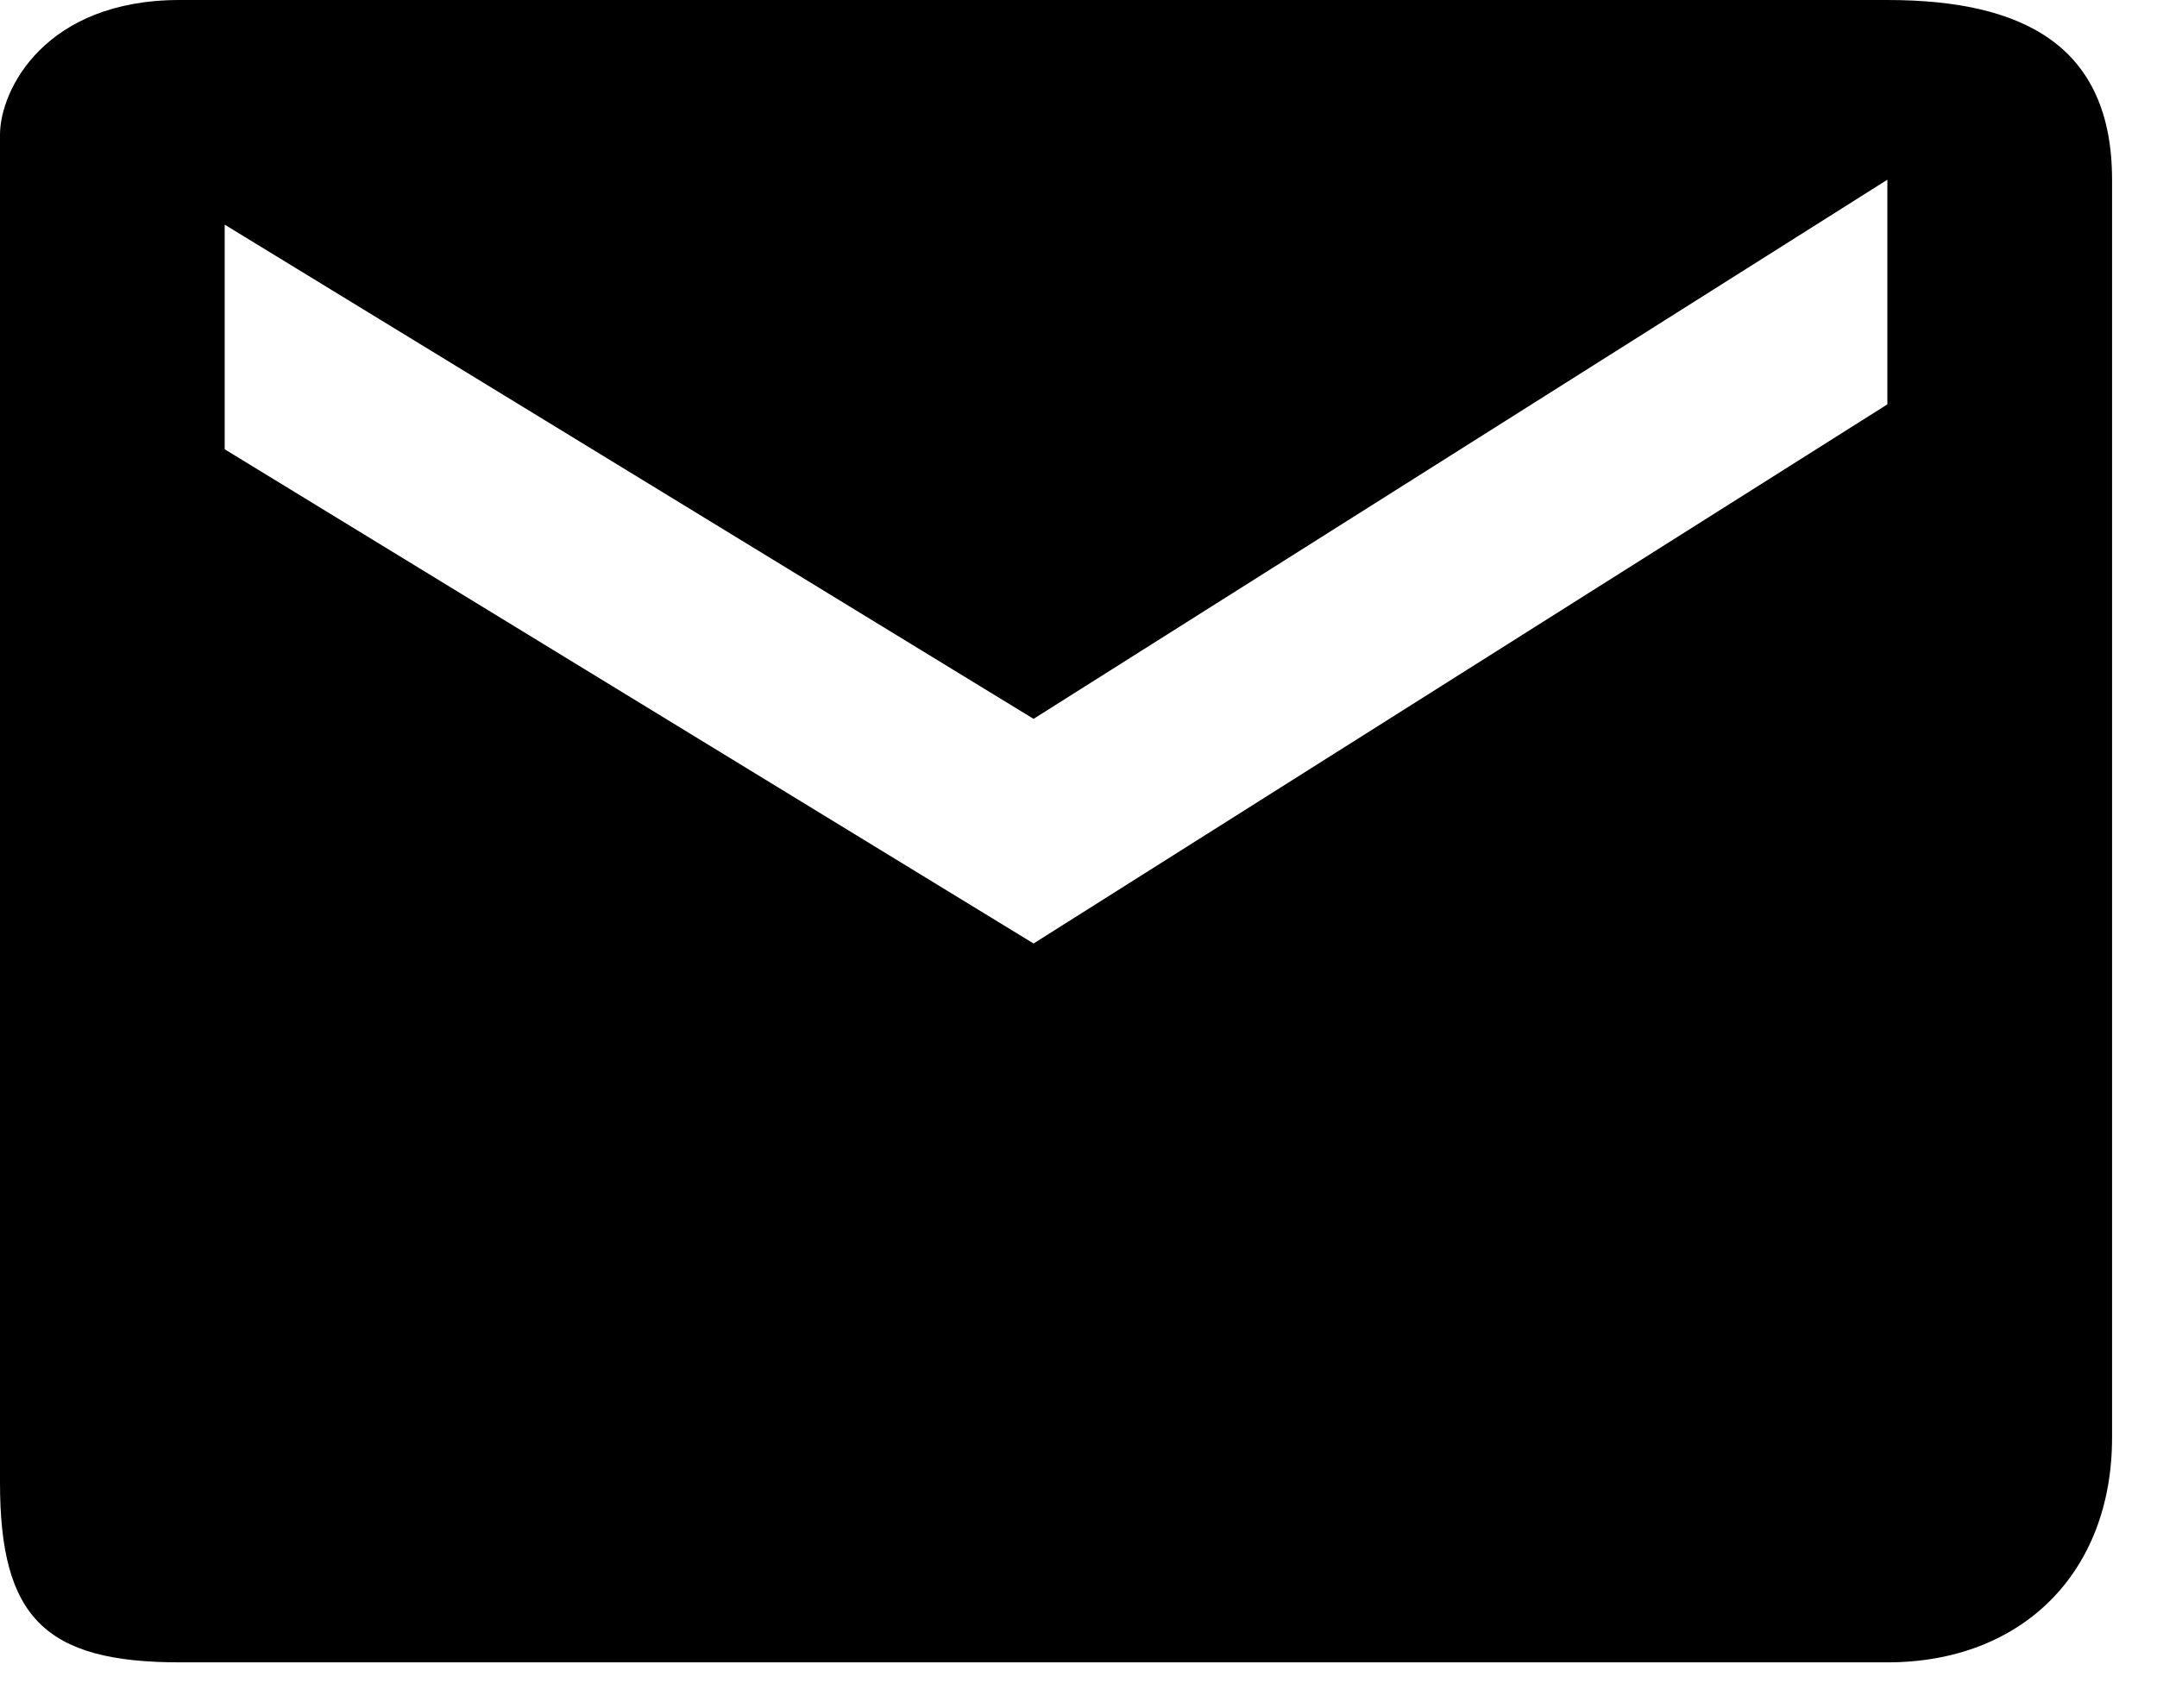
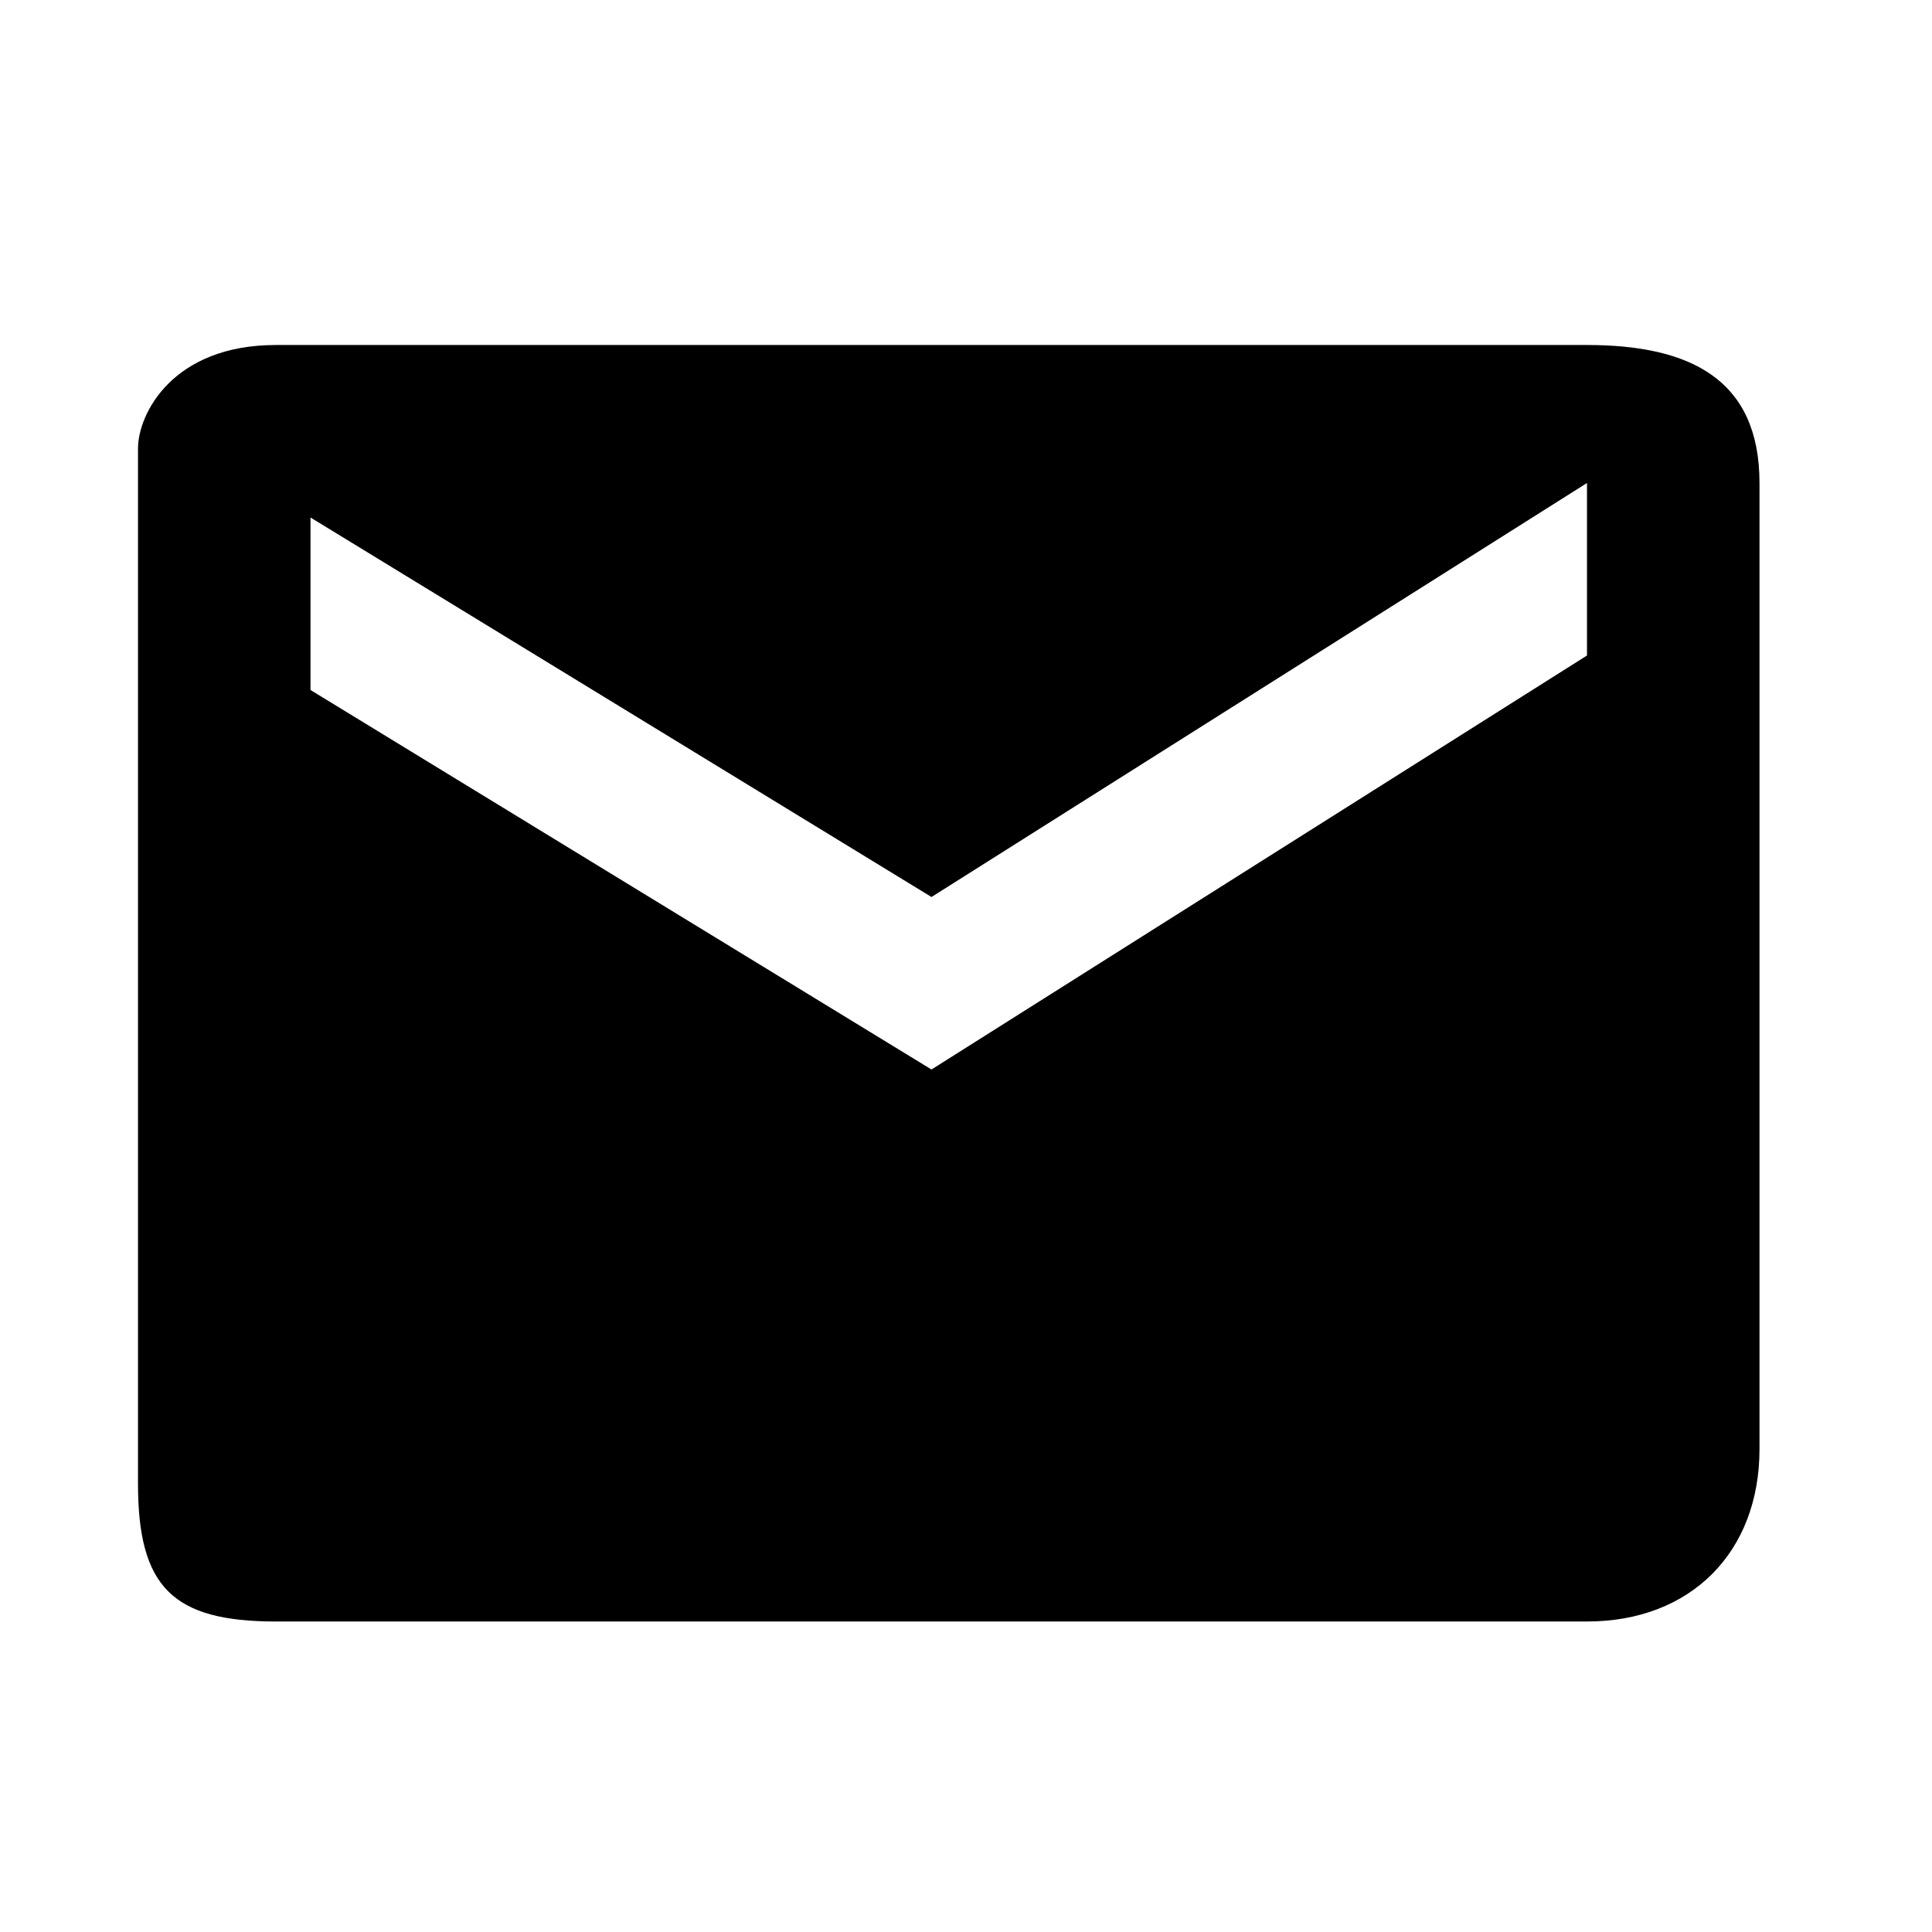
- <svg xmlns="http://www.w3.org/2000/svg" width="24" height="19" viewBox="0 0 24 19" fill="none">
-   <path fill-rule="evenodd" clip-rule="evenodd" d="M2 18.5H21C22.5 18.5 23.5 17.5 23.5 16V2C23.5 0.5 22.5 0 21 0H2C0.5 0 0 1 0 1.5V16.5C0 18 0.5 18.5 2 18.5ZM21 4.5L11.5 10.5L2.5 5V2.5L11.5 8L21 2V4.5Z" fill="black" />
+ <svg xmlns="http://www.w3.org/2000/svg" width="28" height="28" viewBox="0 0 28 28" fill="none">
+   <path fill-rule="evenodd" clip-rule="evenodd" d="M4 23.5H23C24.5 23.5 25.5 22.5 25.5 21V7C25.5 5.5 24.5 5 23 5H4C2.5 5 2 6 2 6.5V21.5C2 23 2.5 23.5 4 23.5ZM23 9.5L13.5 15.5L4.5 10V7.5L13.5 13L23 7V9.5Z" fill="black" />
</svg>
